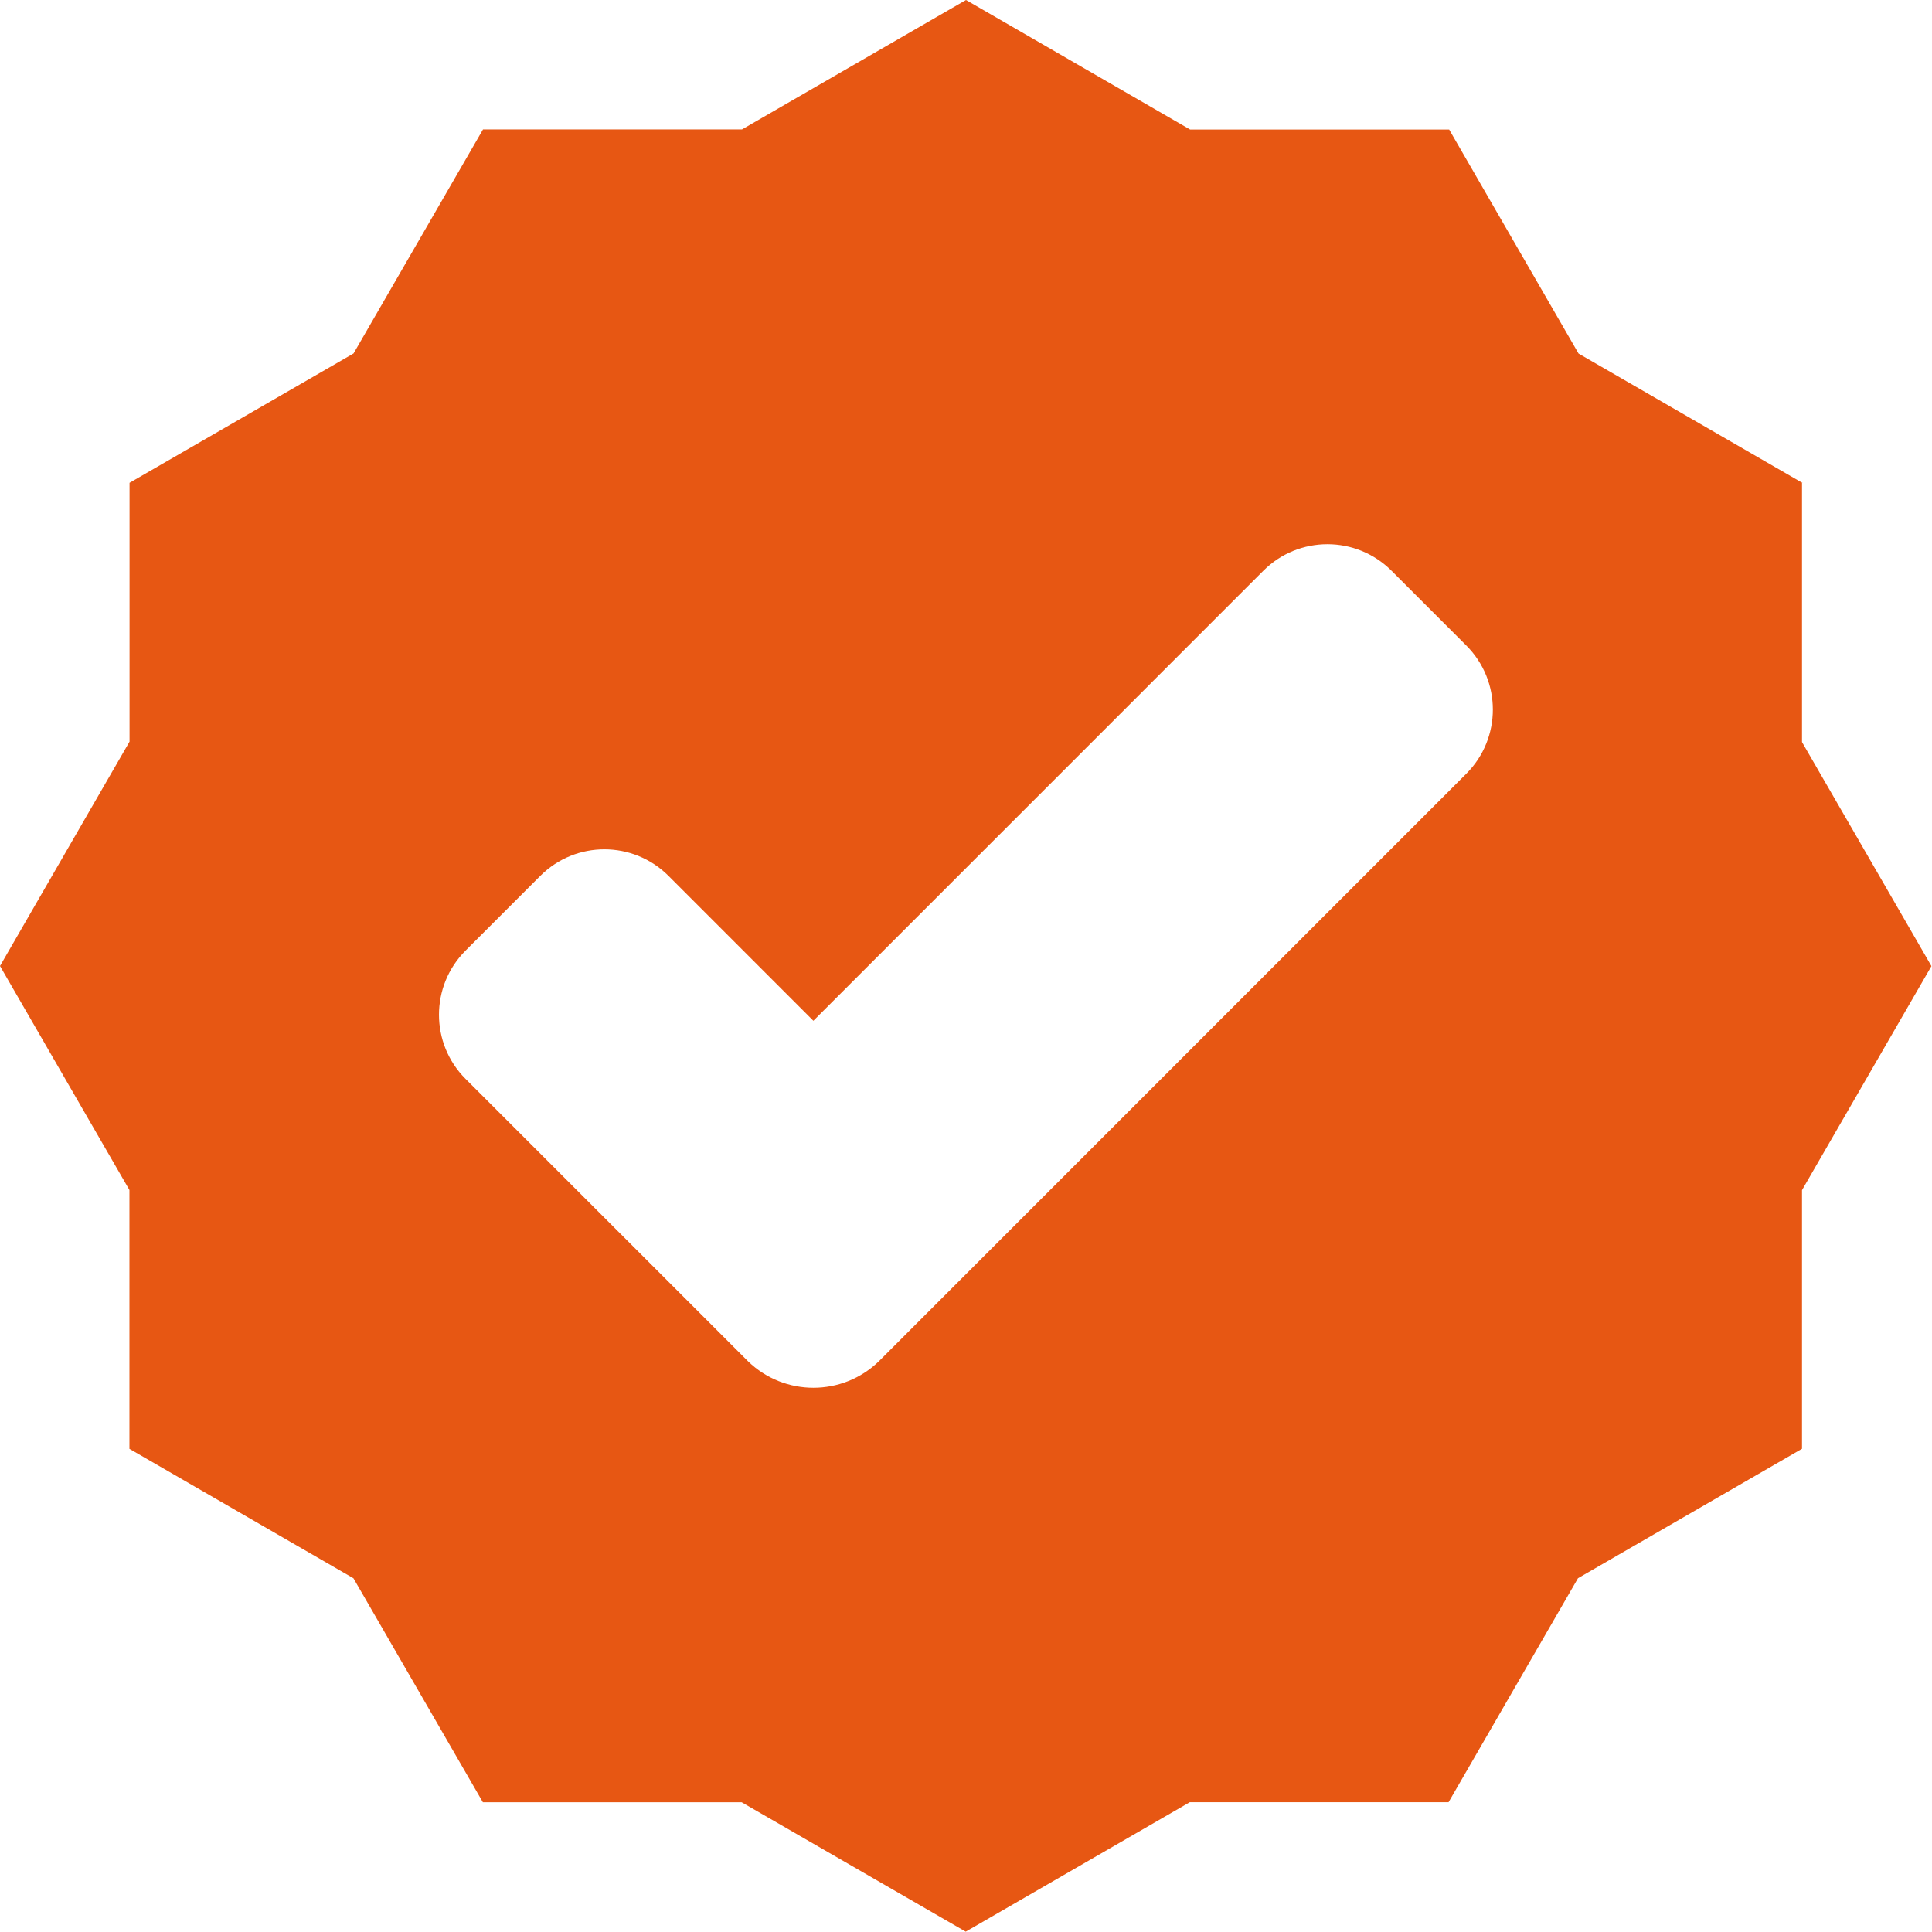
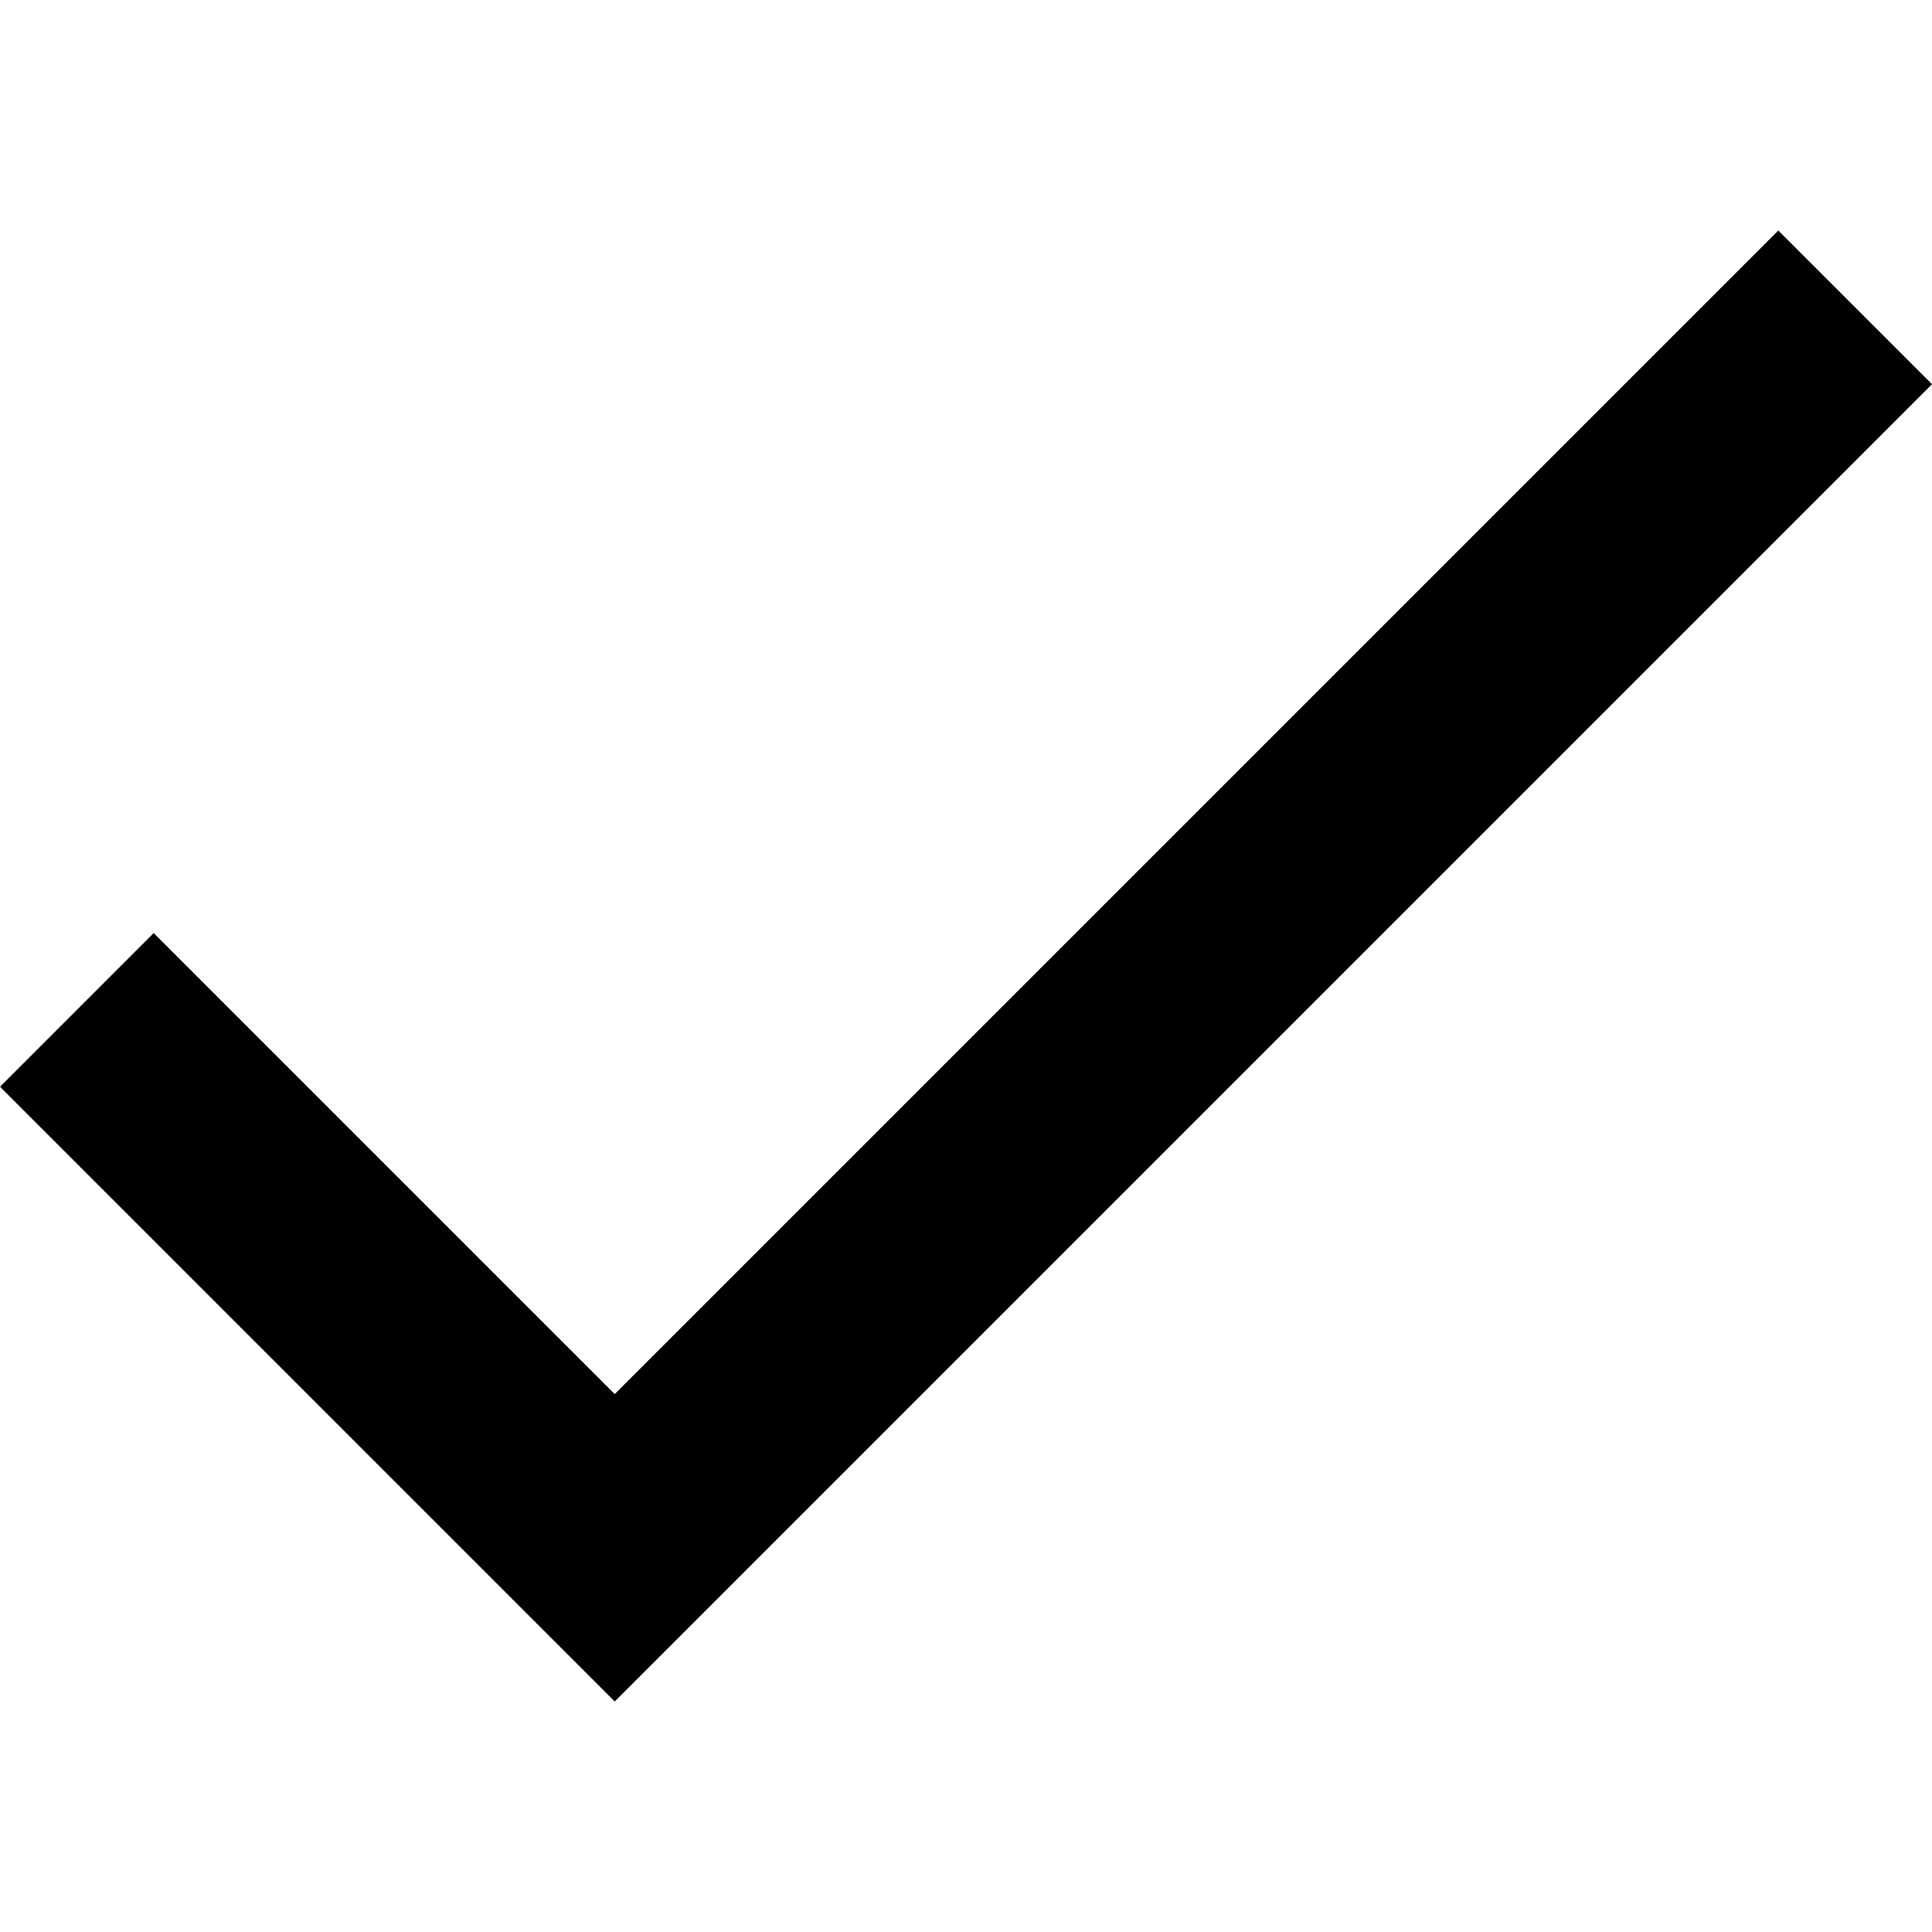
- <svg xmlns="http://www.w3.org/2000/svg" viewBox="0 0 344.96 344.96" width="27" height="27">
-   <defs>
-     <style>.cls-1{fill:#e75713;}</style>
-   </defs>
-   <g id="Слой_2" data-name="Слой 2">
-     <g id="Capa_1" data-name="Capa 1">
-       <path class="cls-1" d="M321.85,86.24l-40-23.11-23.1-40H212.5L172.48,0l-40,23.11H86.24l-23.11,40-40,23.1v46.21L0,172.48l23.11,40v46.21l40,23.11,23.11,40h46.21l40,23.1,40-23.11h46.21l23.11-40,40-23.11V212.5l23.11-40-23.11-40V86.24ZM156.91,243.07a16.79,16.79,0,0,1-23.34,0L83.12,192.63a16.19,16.19,0,0,1,0-22.89l13.35-13.35a16.19,16.19,0,0,1,22.89,0l25.87,25.87,80.34-80.35a16.19,16.19,0,0,1,22.89,0l13.35,13.35a16.19,16.19,0,0,1,0,22.89Z" />
+ <svg xmlns="http://www.w3.org/2000/svg" version="1.1" id="Capa_1" x="0px" y="0px" width="448.8px" height="448.8px" viewBox="0 0 448.8 448.8" style="enable-background:new 0 0 448.8 448.8;" xml:space="preserve">
+   <g>
+     <g id="done">
+       <polygon points="142.8,323.85 35.7,216.75 0,252.45 142.8,395.25 448.8,89.25 413.1,53.55   " />
    </g>
  </g>
+   <g>
+ </g>
+   <g>
+ </g>
+   <g>
+ </g>
+   <g>
+ </g>
+   <g>
+ </g>
+   <g>
+ </g>
+   <g>
+ </g>
+   <g>
+ </g>
+   <g>
+ </g>
+   <g>
+ </g>
+   <g>
+ </g>
+   <g>
+ </g>
+   <g>
+ </g>
+   <g>
+ </g>
+   <g>
+ </g>
</svg>
